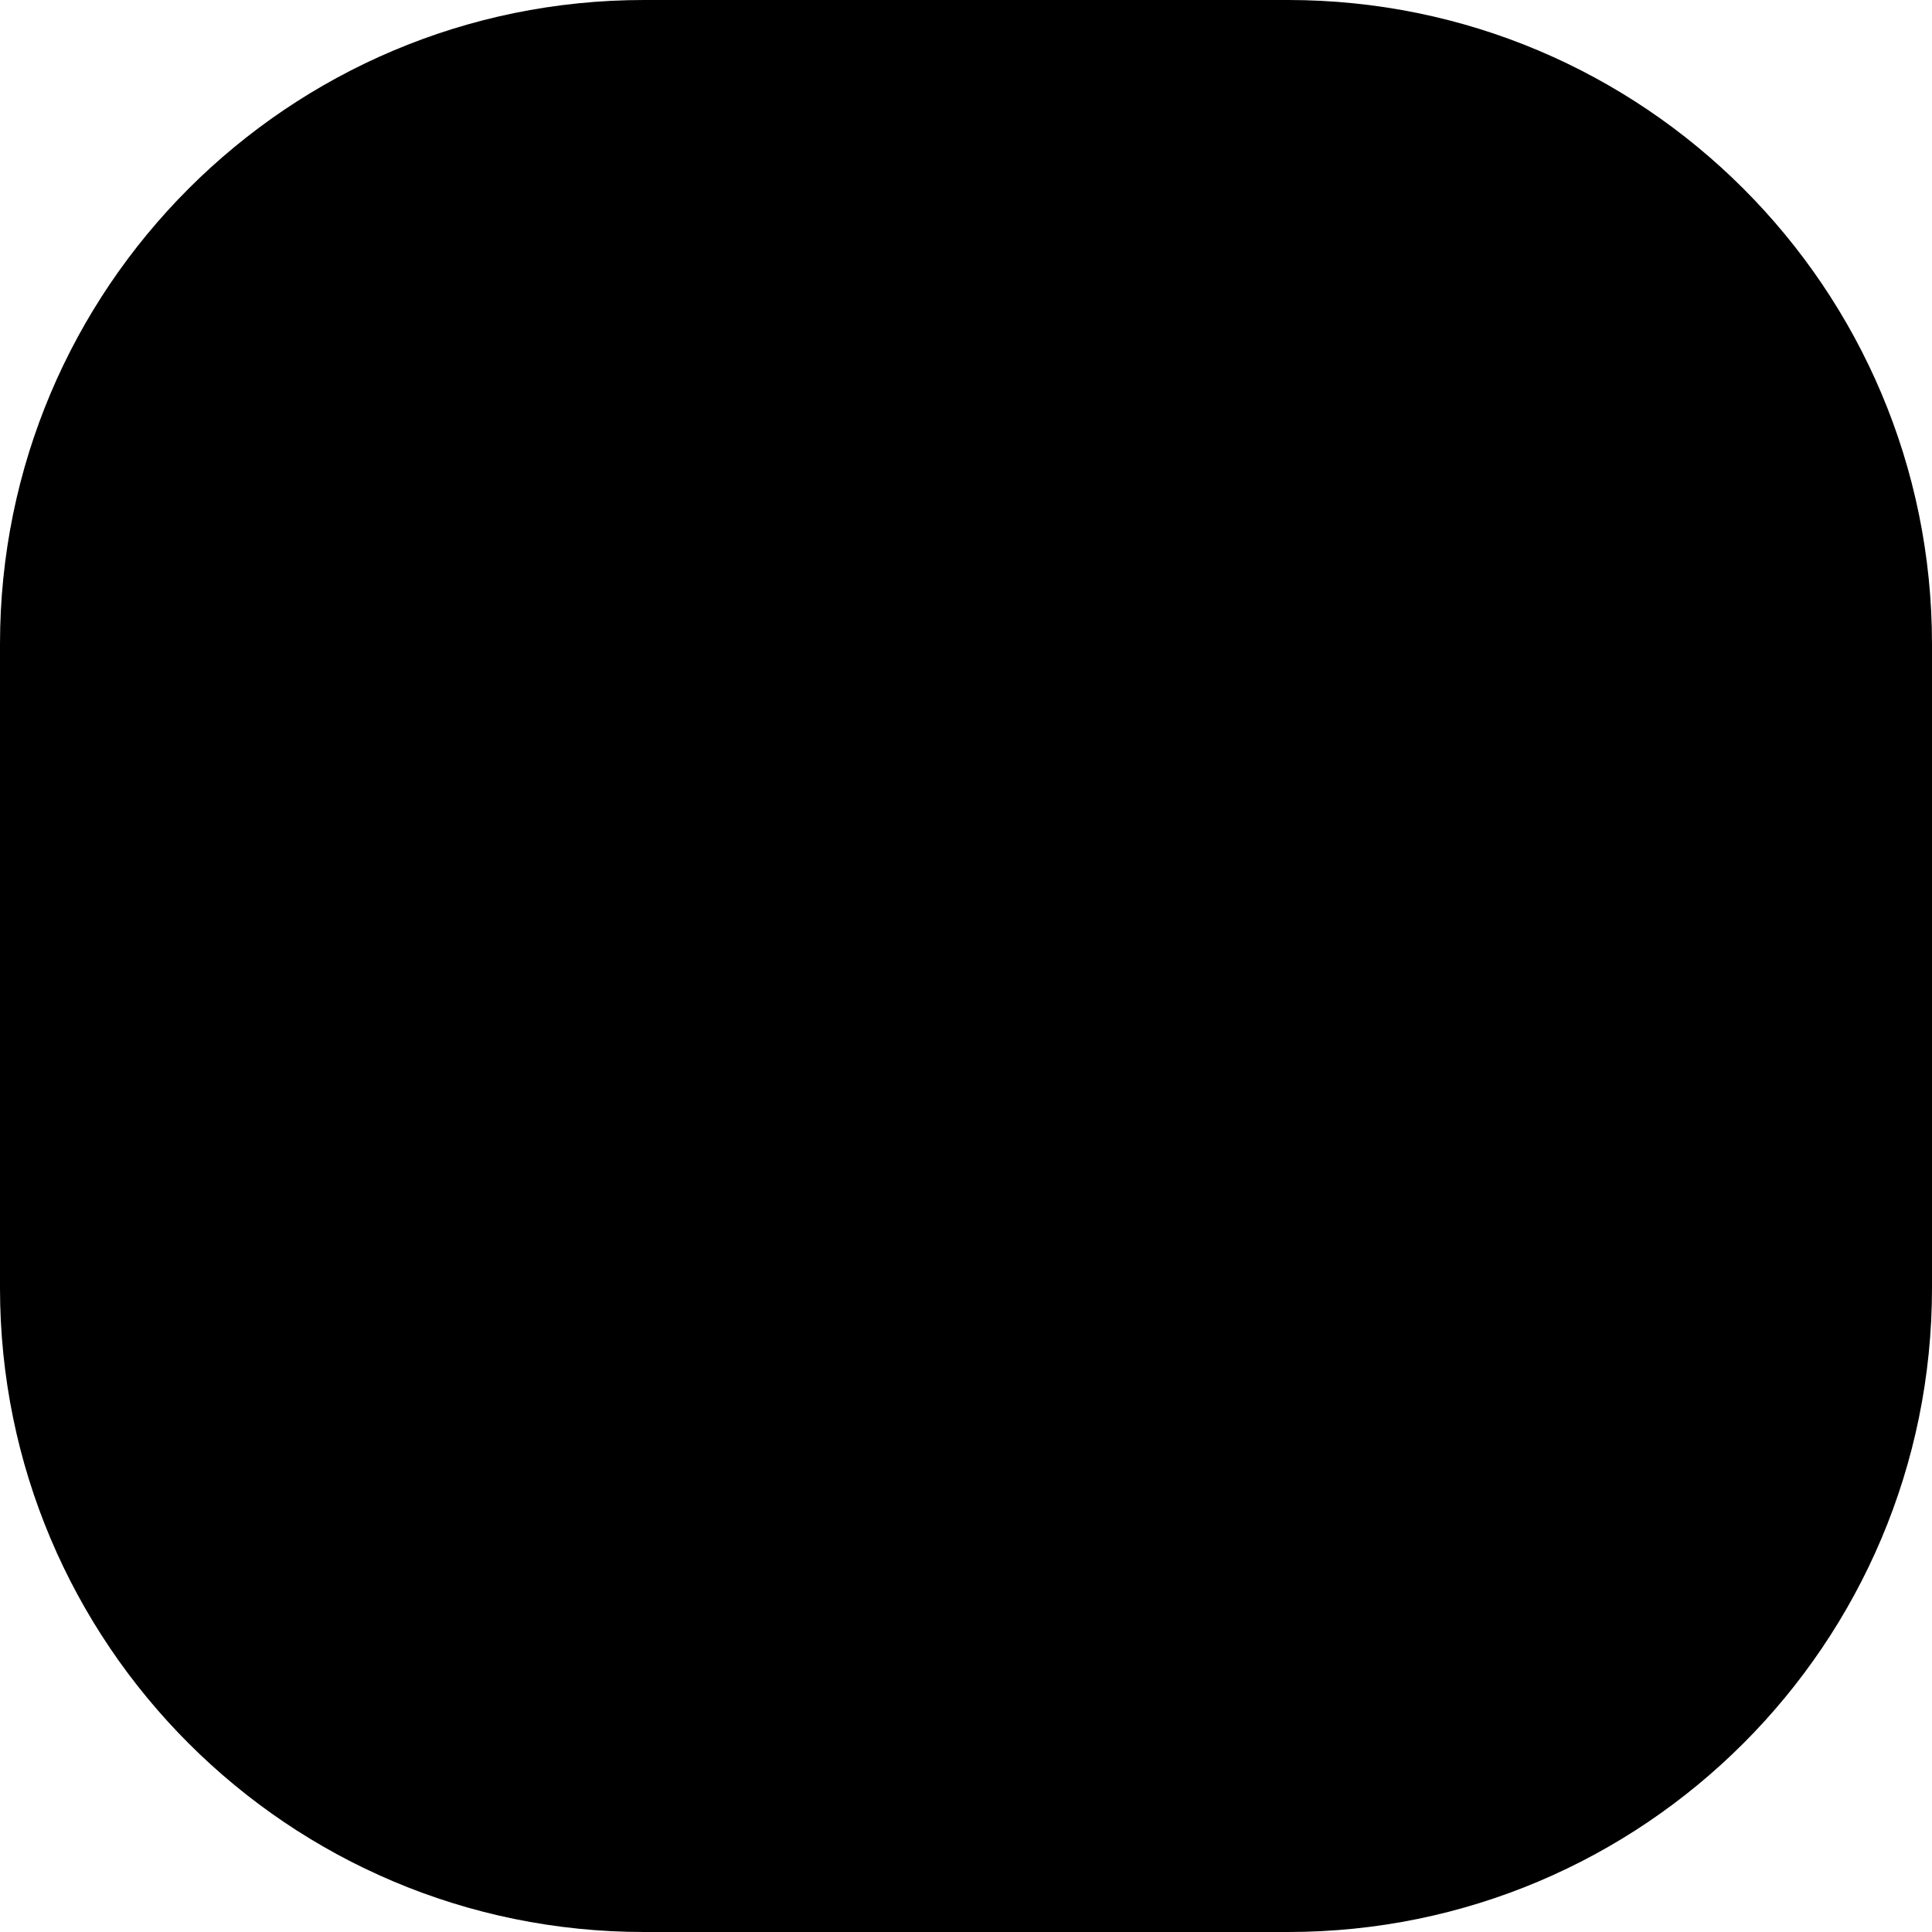
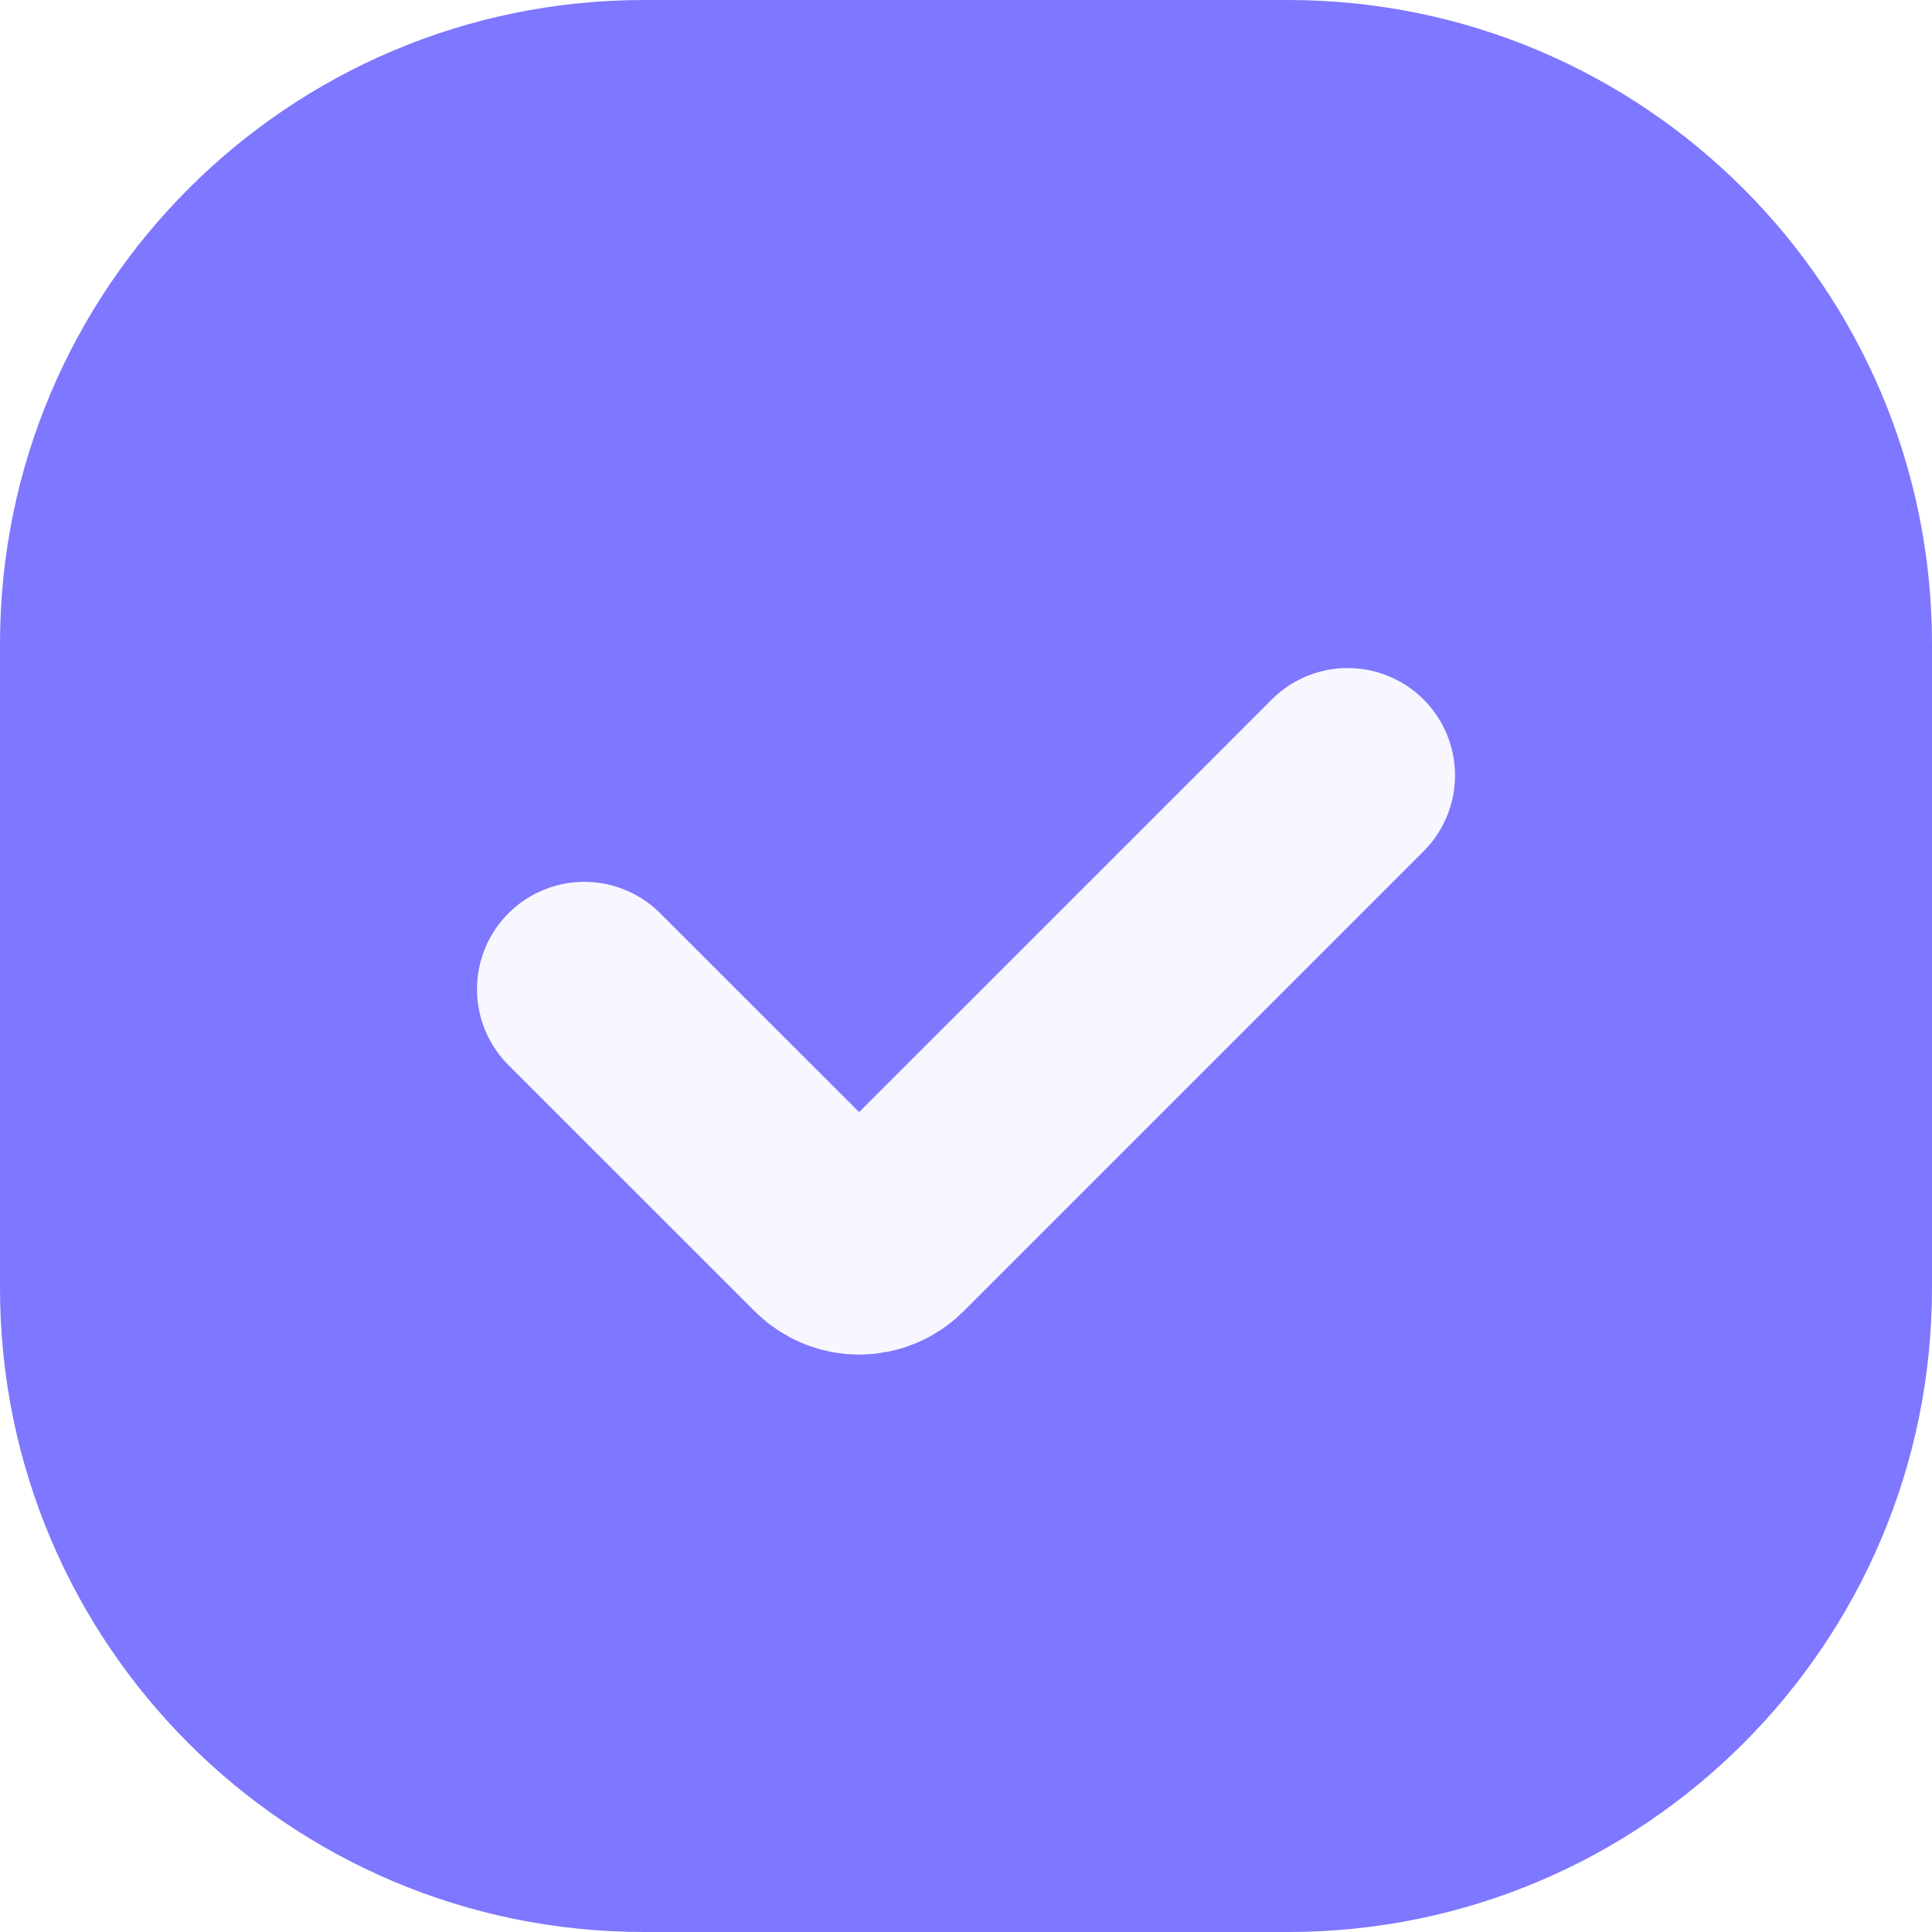
<svg xmlns="http://www.w3.org/2000/svg" width="18" height="18" viewBox="0 0 18 18" fill="none">
-   <rect width="18" height="18" rx="6" fill="currentColor" />
-   <path d="M5.444 9.216L7.739 11.51C7.886 11.657 8.123 11.657 8.27 11.51L12.556 7.224" stroke="currentColor" stroke-width="2" stroke-linecap="round" />
+   <rect width="18" height="18" rx="6" fill="#7E77FF" />
+   <path d="M5.444 9.216L7.739 11.51C7.886 11.657 8.123 11.657 8.27 11.51L12.556 7.224" stroke="#F8F7FF" stroke-width="2" stroke-linecap="round" />
</svg>
